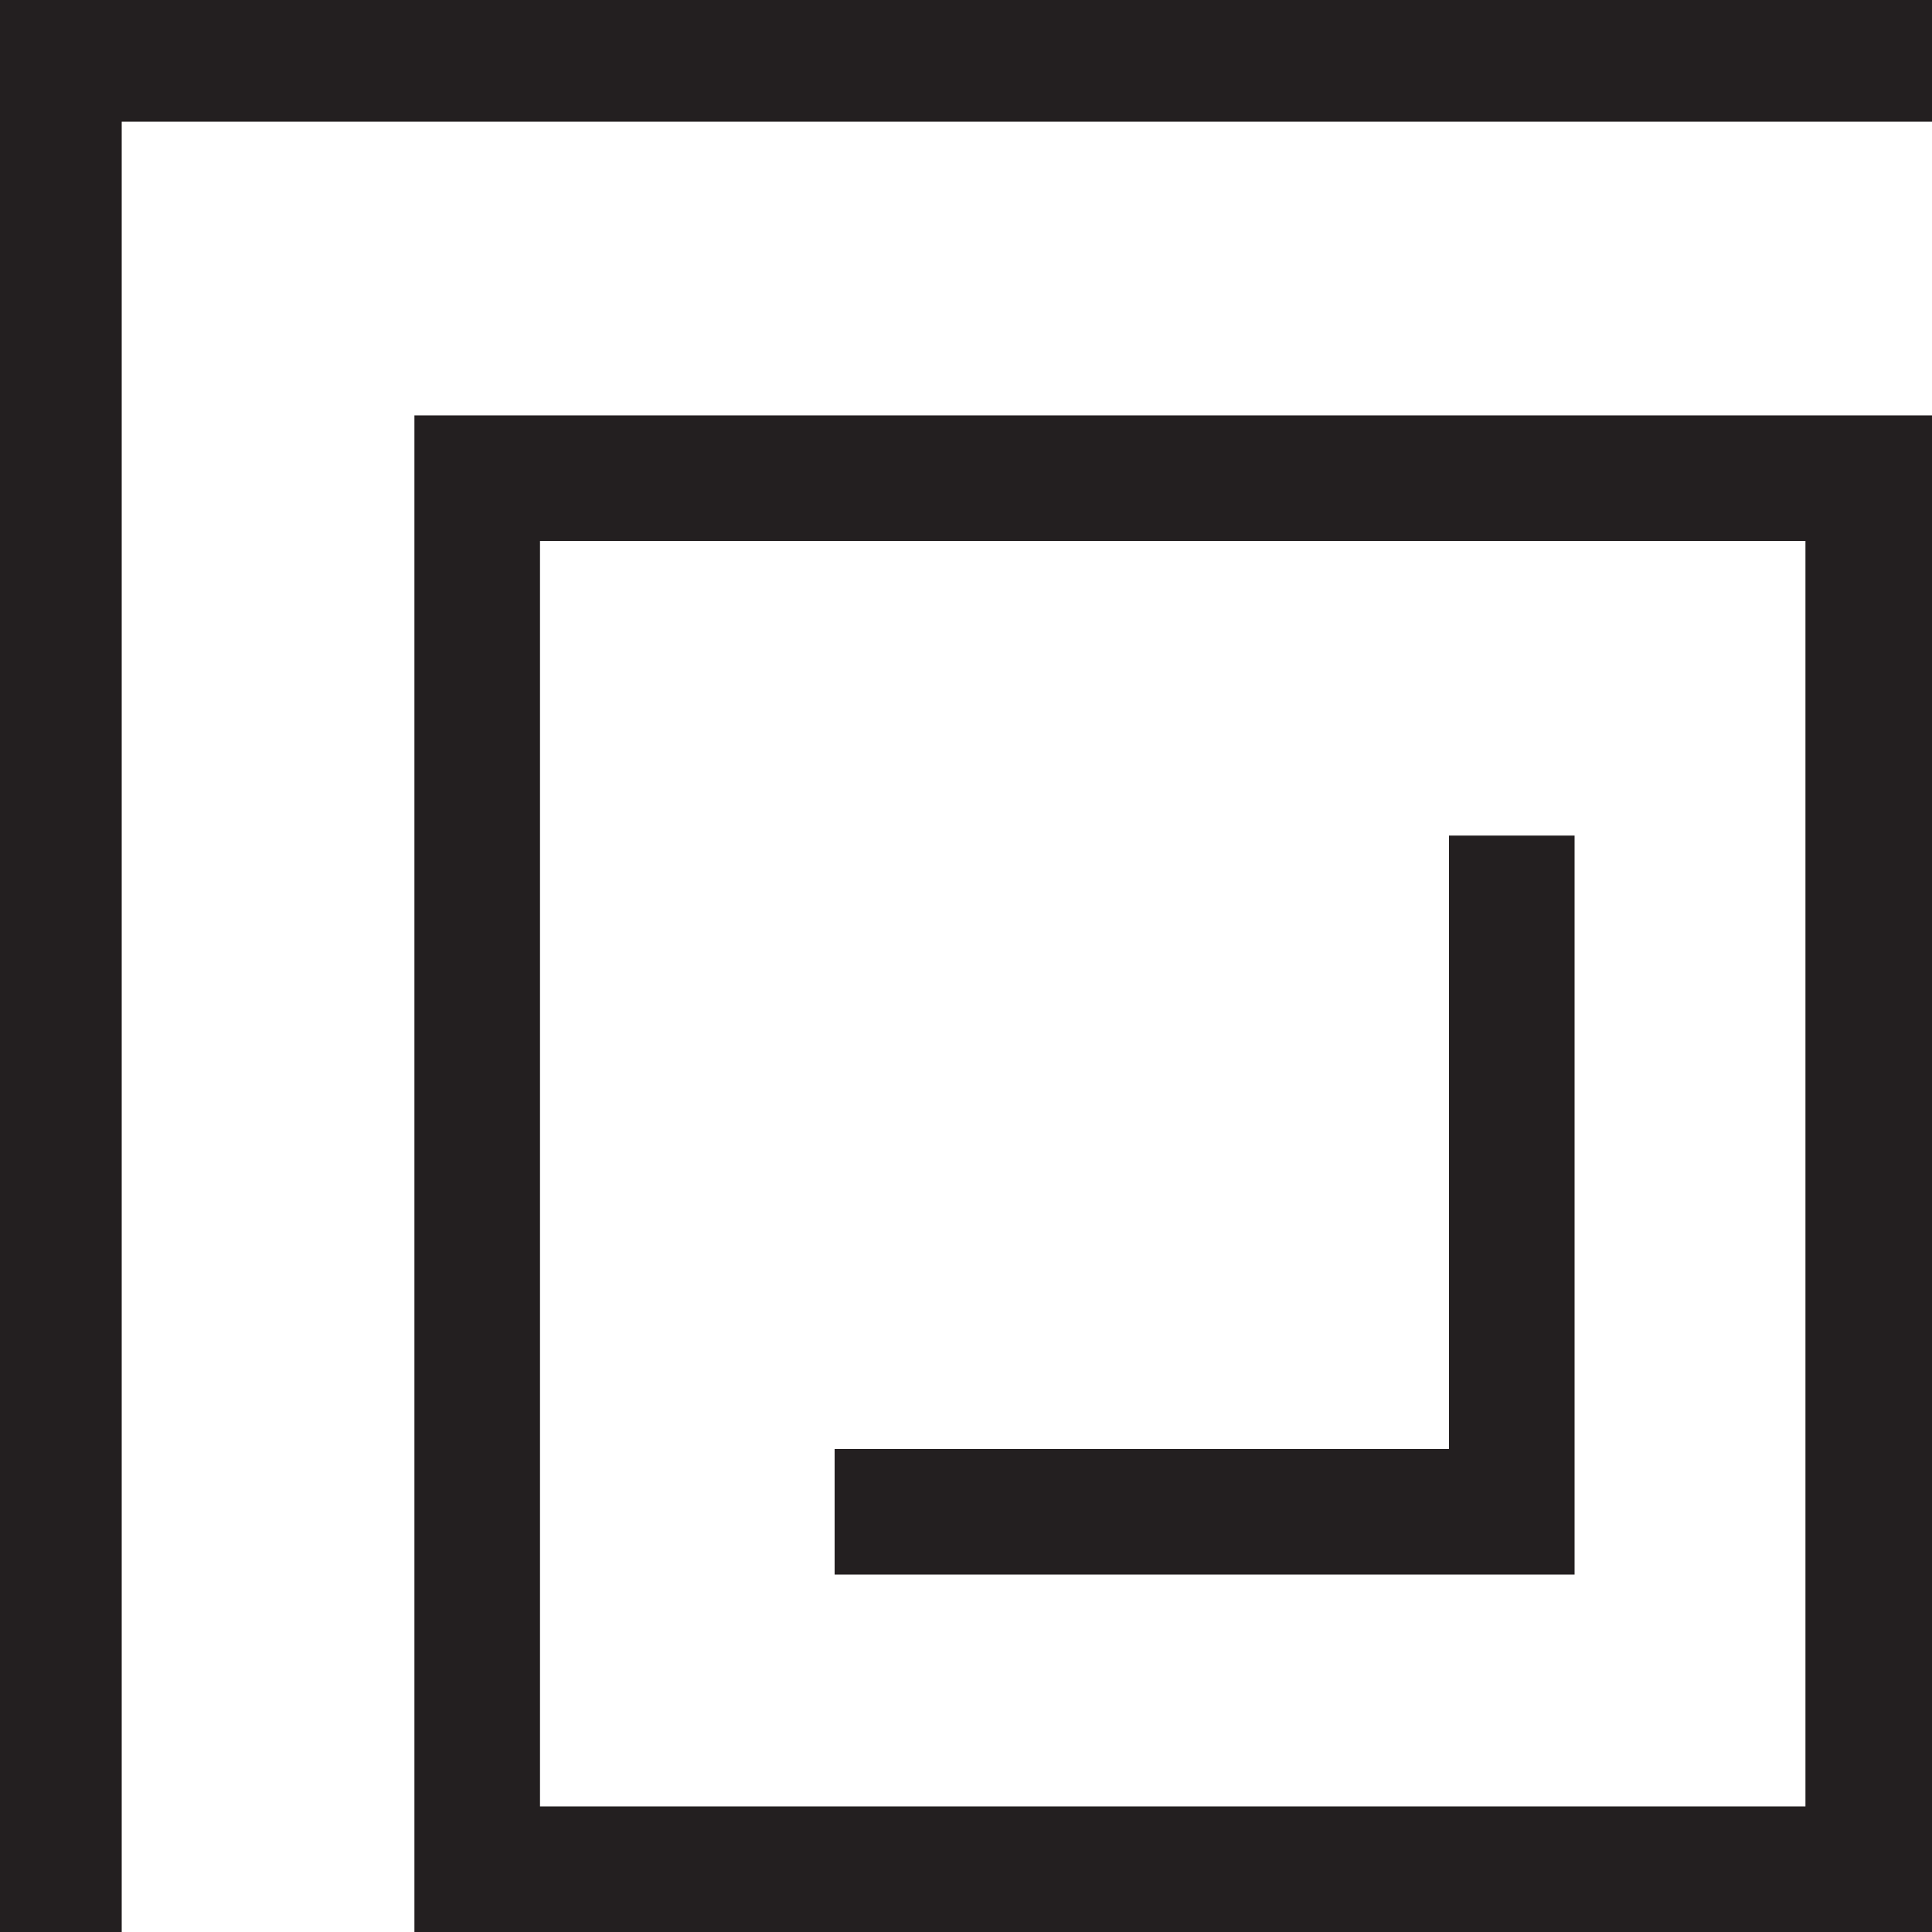
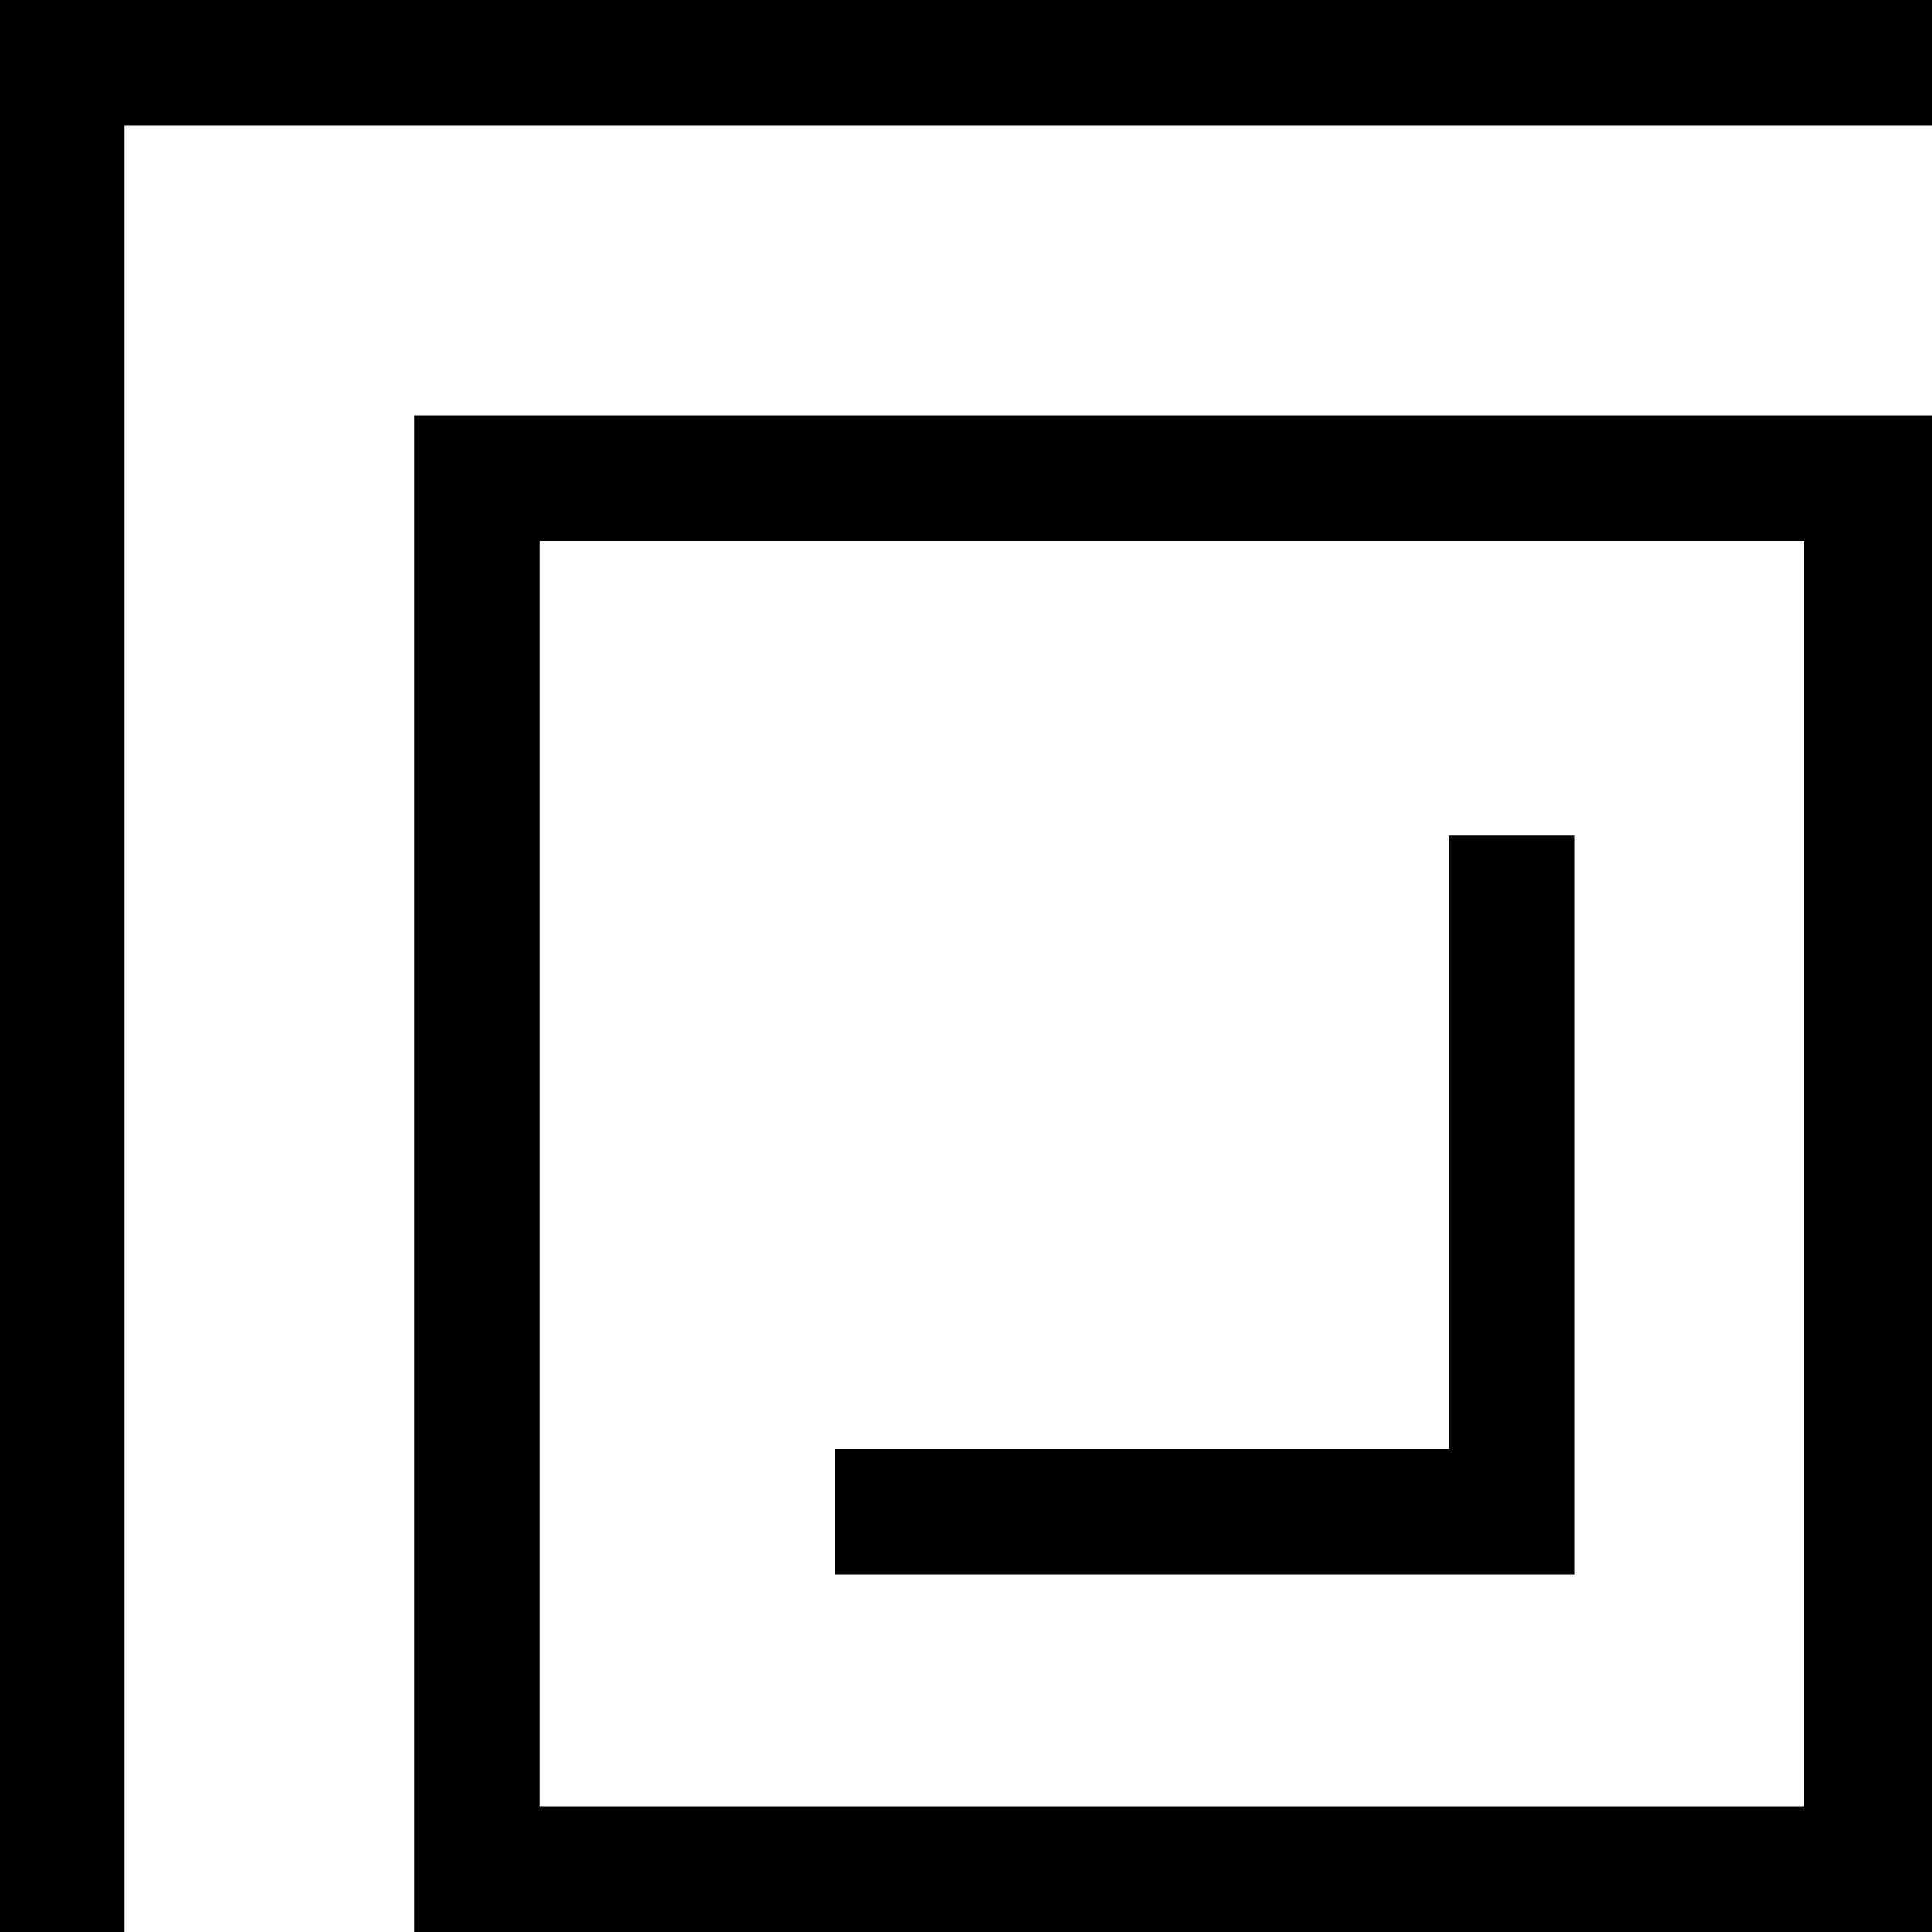
- <svg xmlns="http://www.w3.org/2000/svg" id="_1.5_copy" data-name="1.5 copy" viewBox="0 0 20 20">
-   <defs>
-     <style>.cls-1{fill:#231f20;}</style>
-   </defs>
-   <polygon class="cls-1" points="1.26 20.03 -0.04 20.03 -0.04 -0.04 20.05 -0.04 20.05 1.26 1.26 1.26 1.26 20.03" />
-   <path class="cls-1" d="M18.69,5.6V18.7H5.59V5.6h13.1M20,4.3H4.29V20H20V4.3Z" />
-   <polygon class="cls-1" points="16.3 16.3 8.64 16.3 8.64 15 15 15 15 8.65 16.3 8.65 16.3 16.3" />
+ <svg xmlns="http://www.w3.org/2000/svg" viewBox="0 0 20 20">
+   <path d="M0,0V20H1.29V1.3H20V0H0" />
+   <path d="M4.29,20H20V4.3H4.29ZM5.59,5.6H18.68V18.7H5.59Z" />
+   <path d="M15,15H8.64v1.3H16.3V8.65H15V15" />
</svg>
